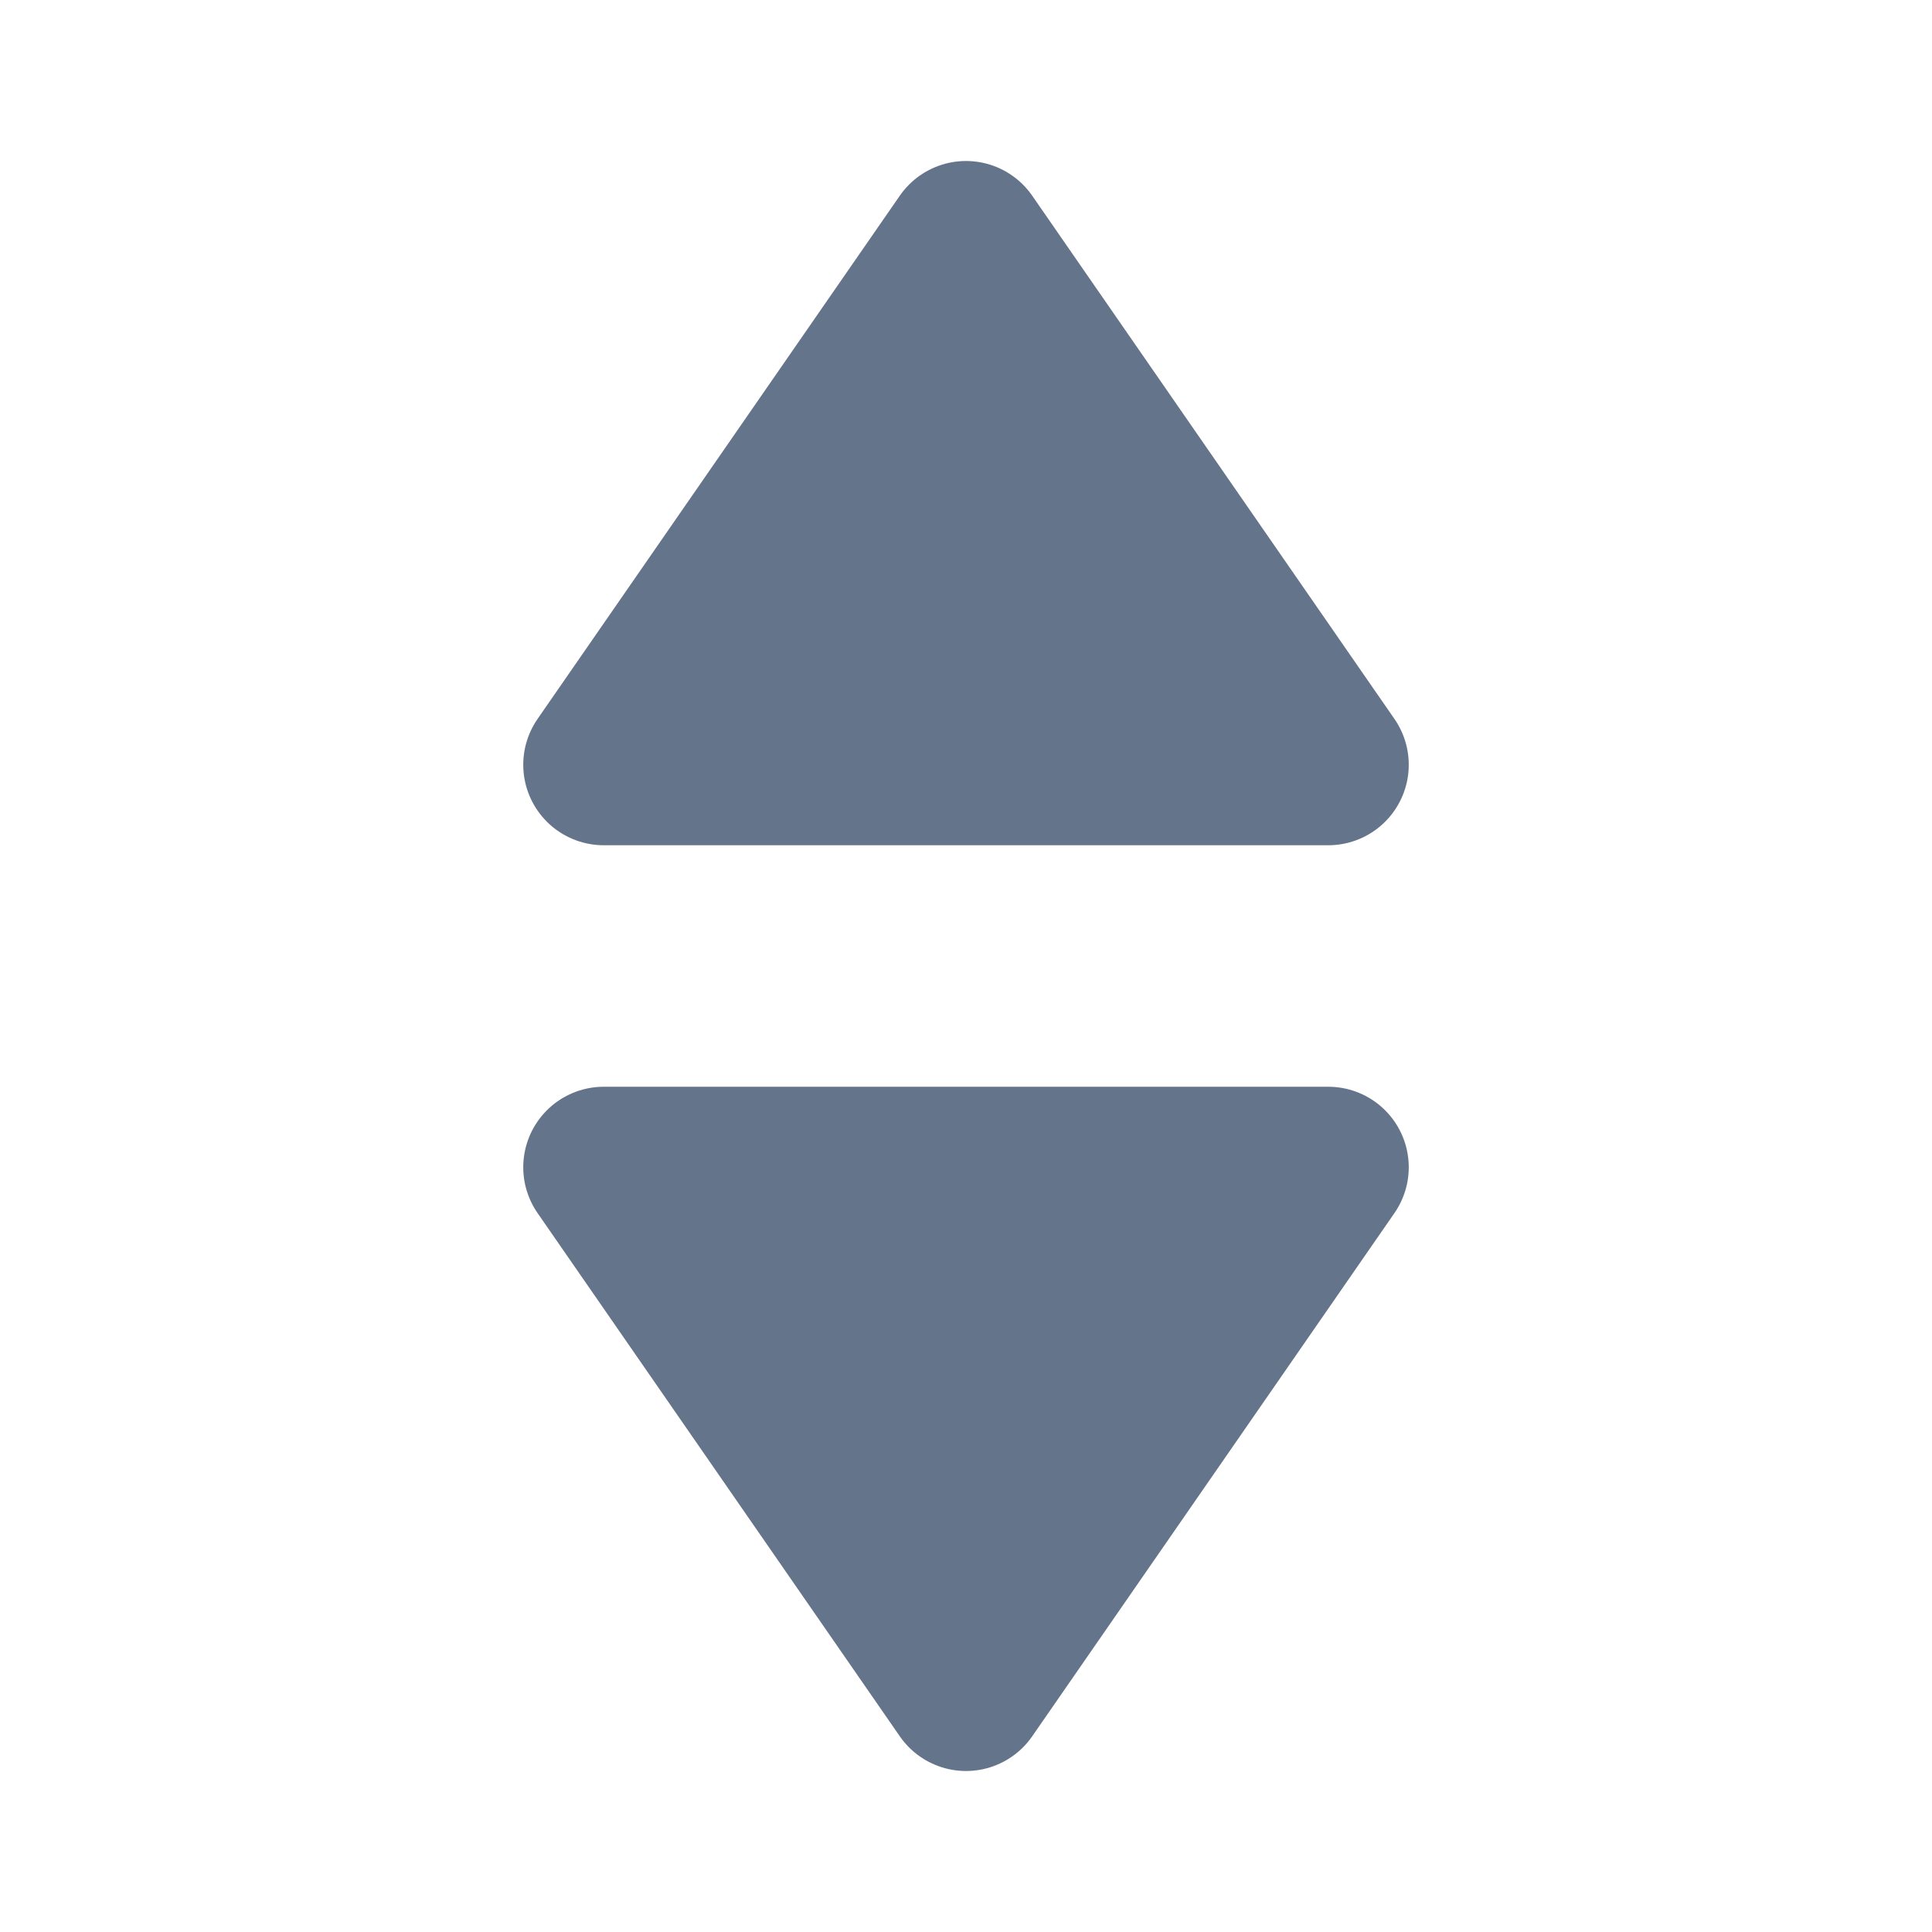
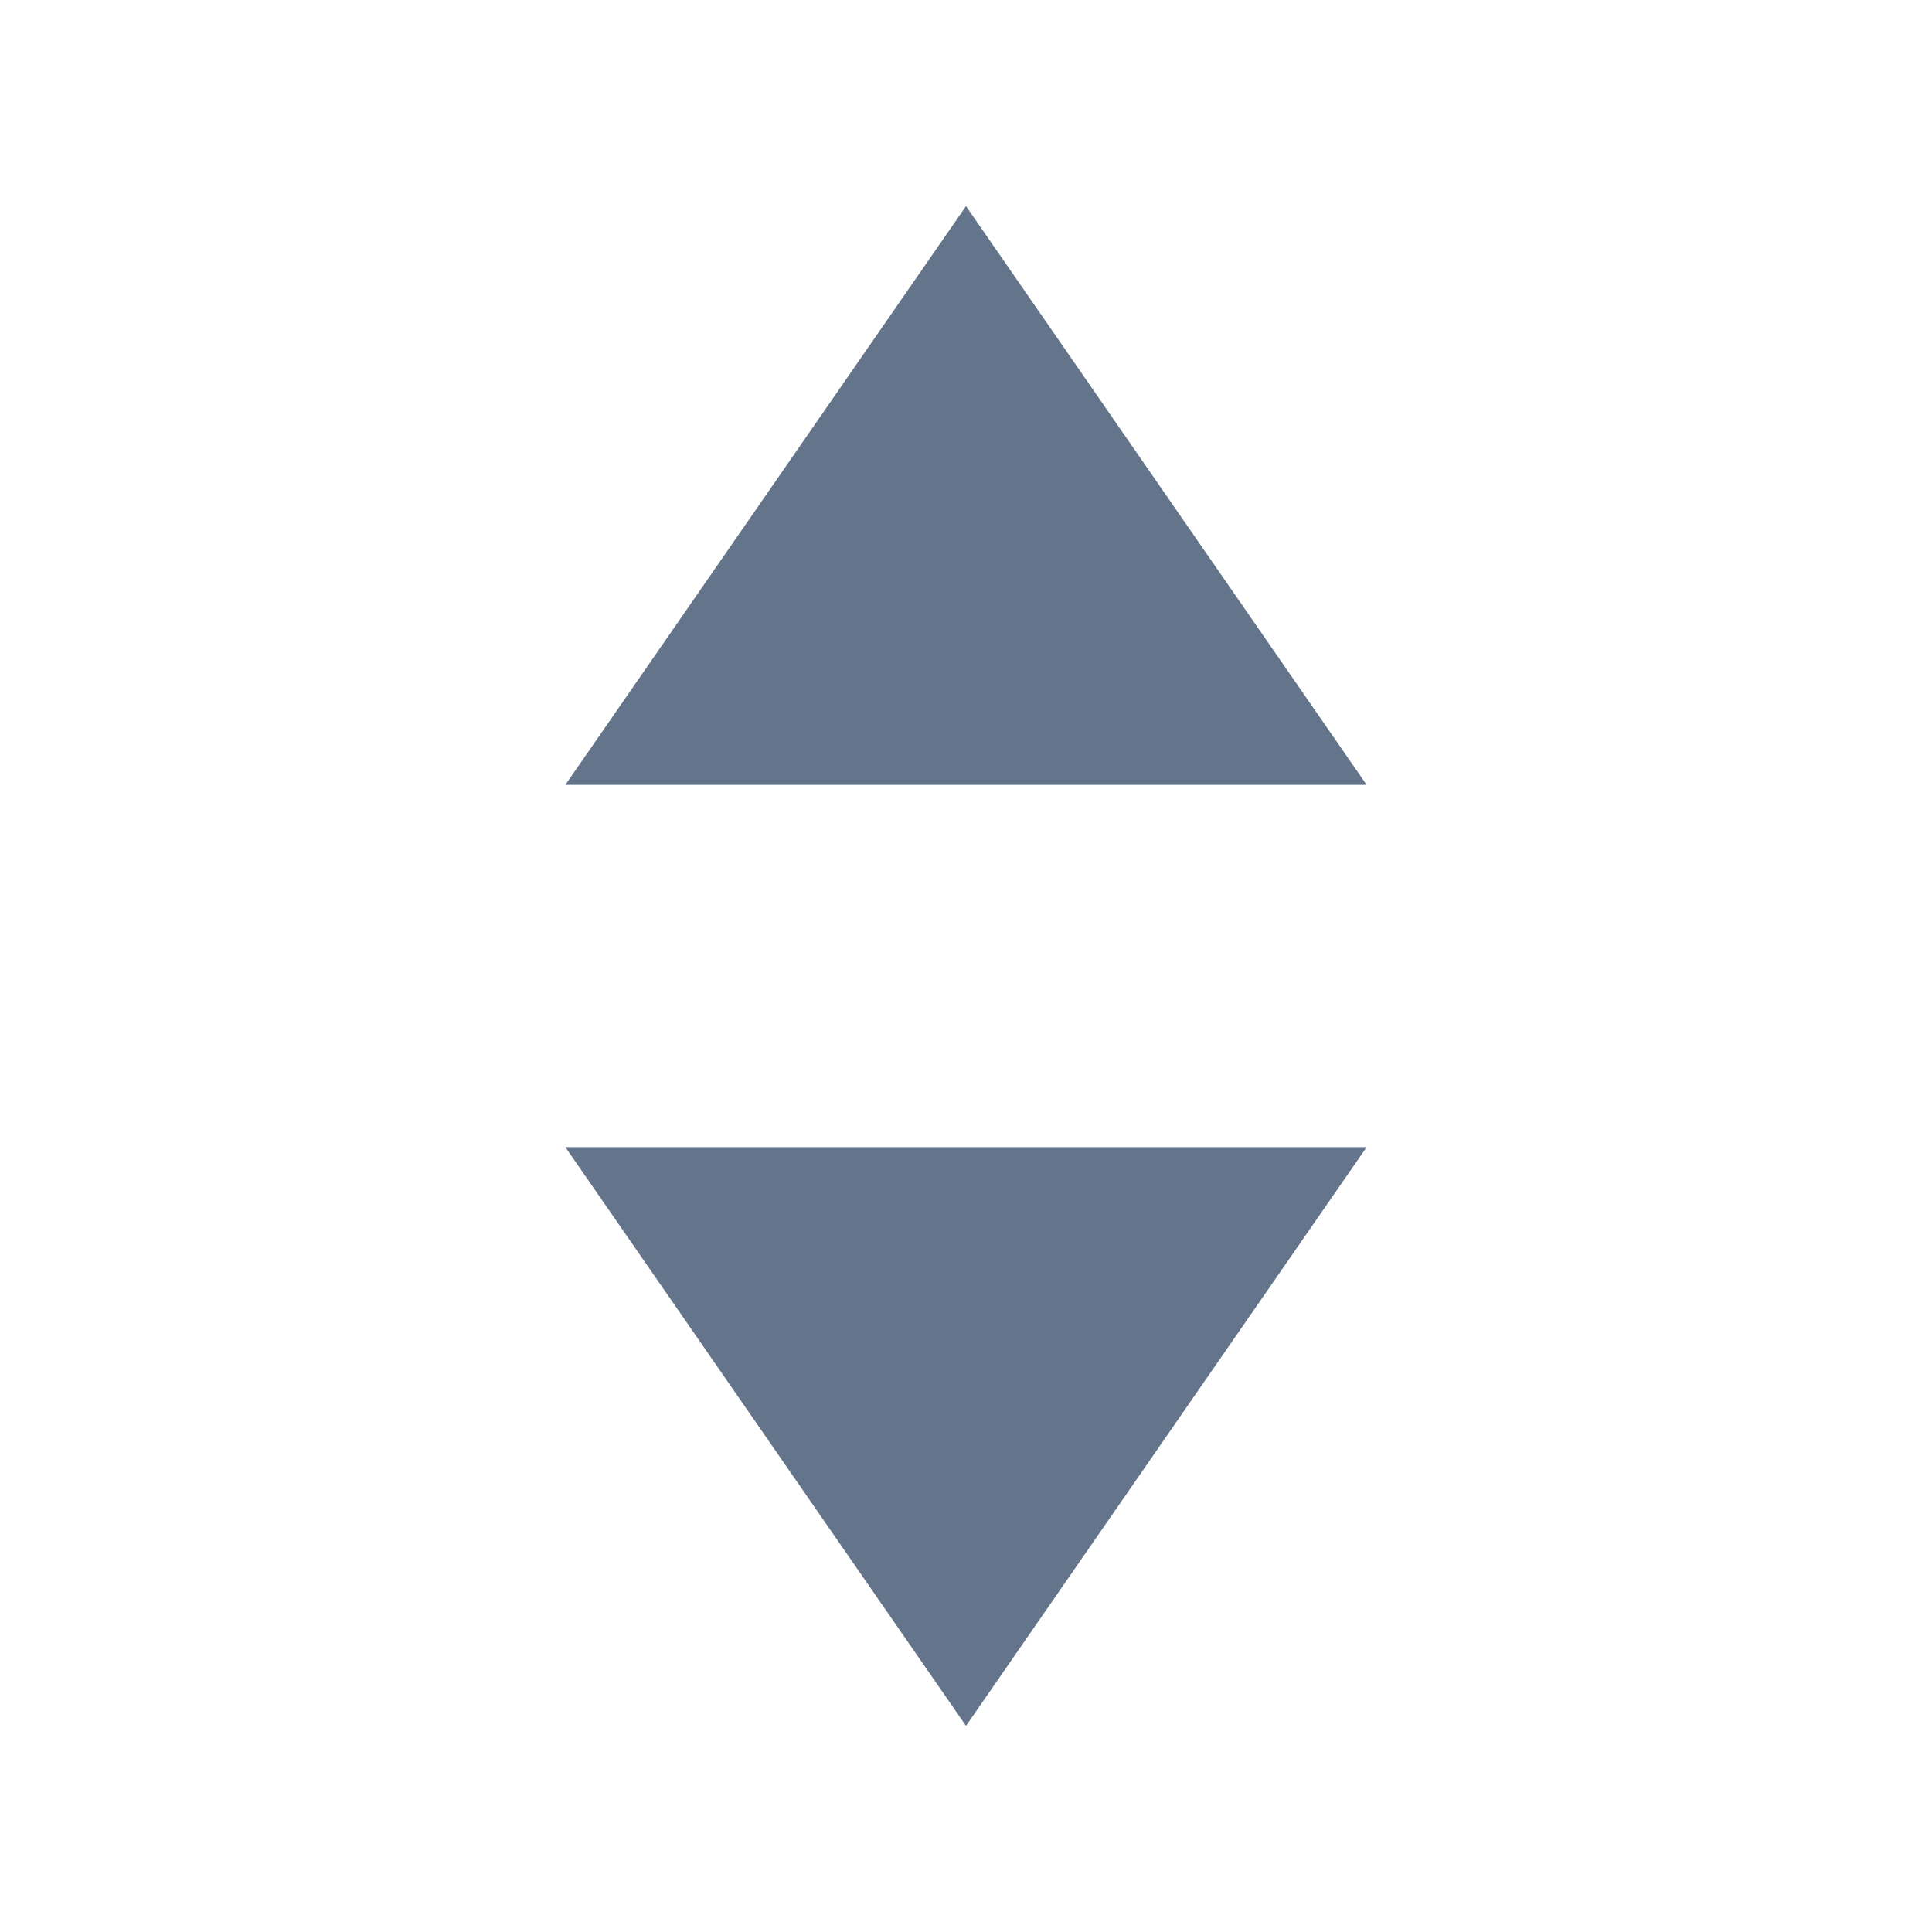
<svg xmlns="http://www.w3.org/2000/svg" width="1em" height="1em" viewBox="0 0 48 48">
-   <path fill="#64748b" stroke="#64748b" stroke-linejoin="round" stroke-width="4" d="m24 42l-9-13h18zm0-36l-9 13h18z" />
+   <path fill="#64748b" stroke="#64748b" strokeLinejoin="round" strokeWidth="4" d="m24 42l-9-13h18zm0-36l-9 13h18z" />
</svg>
